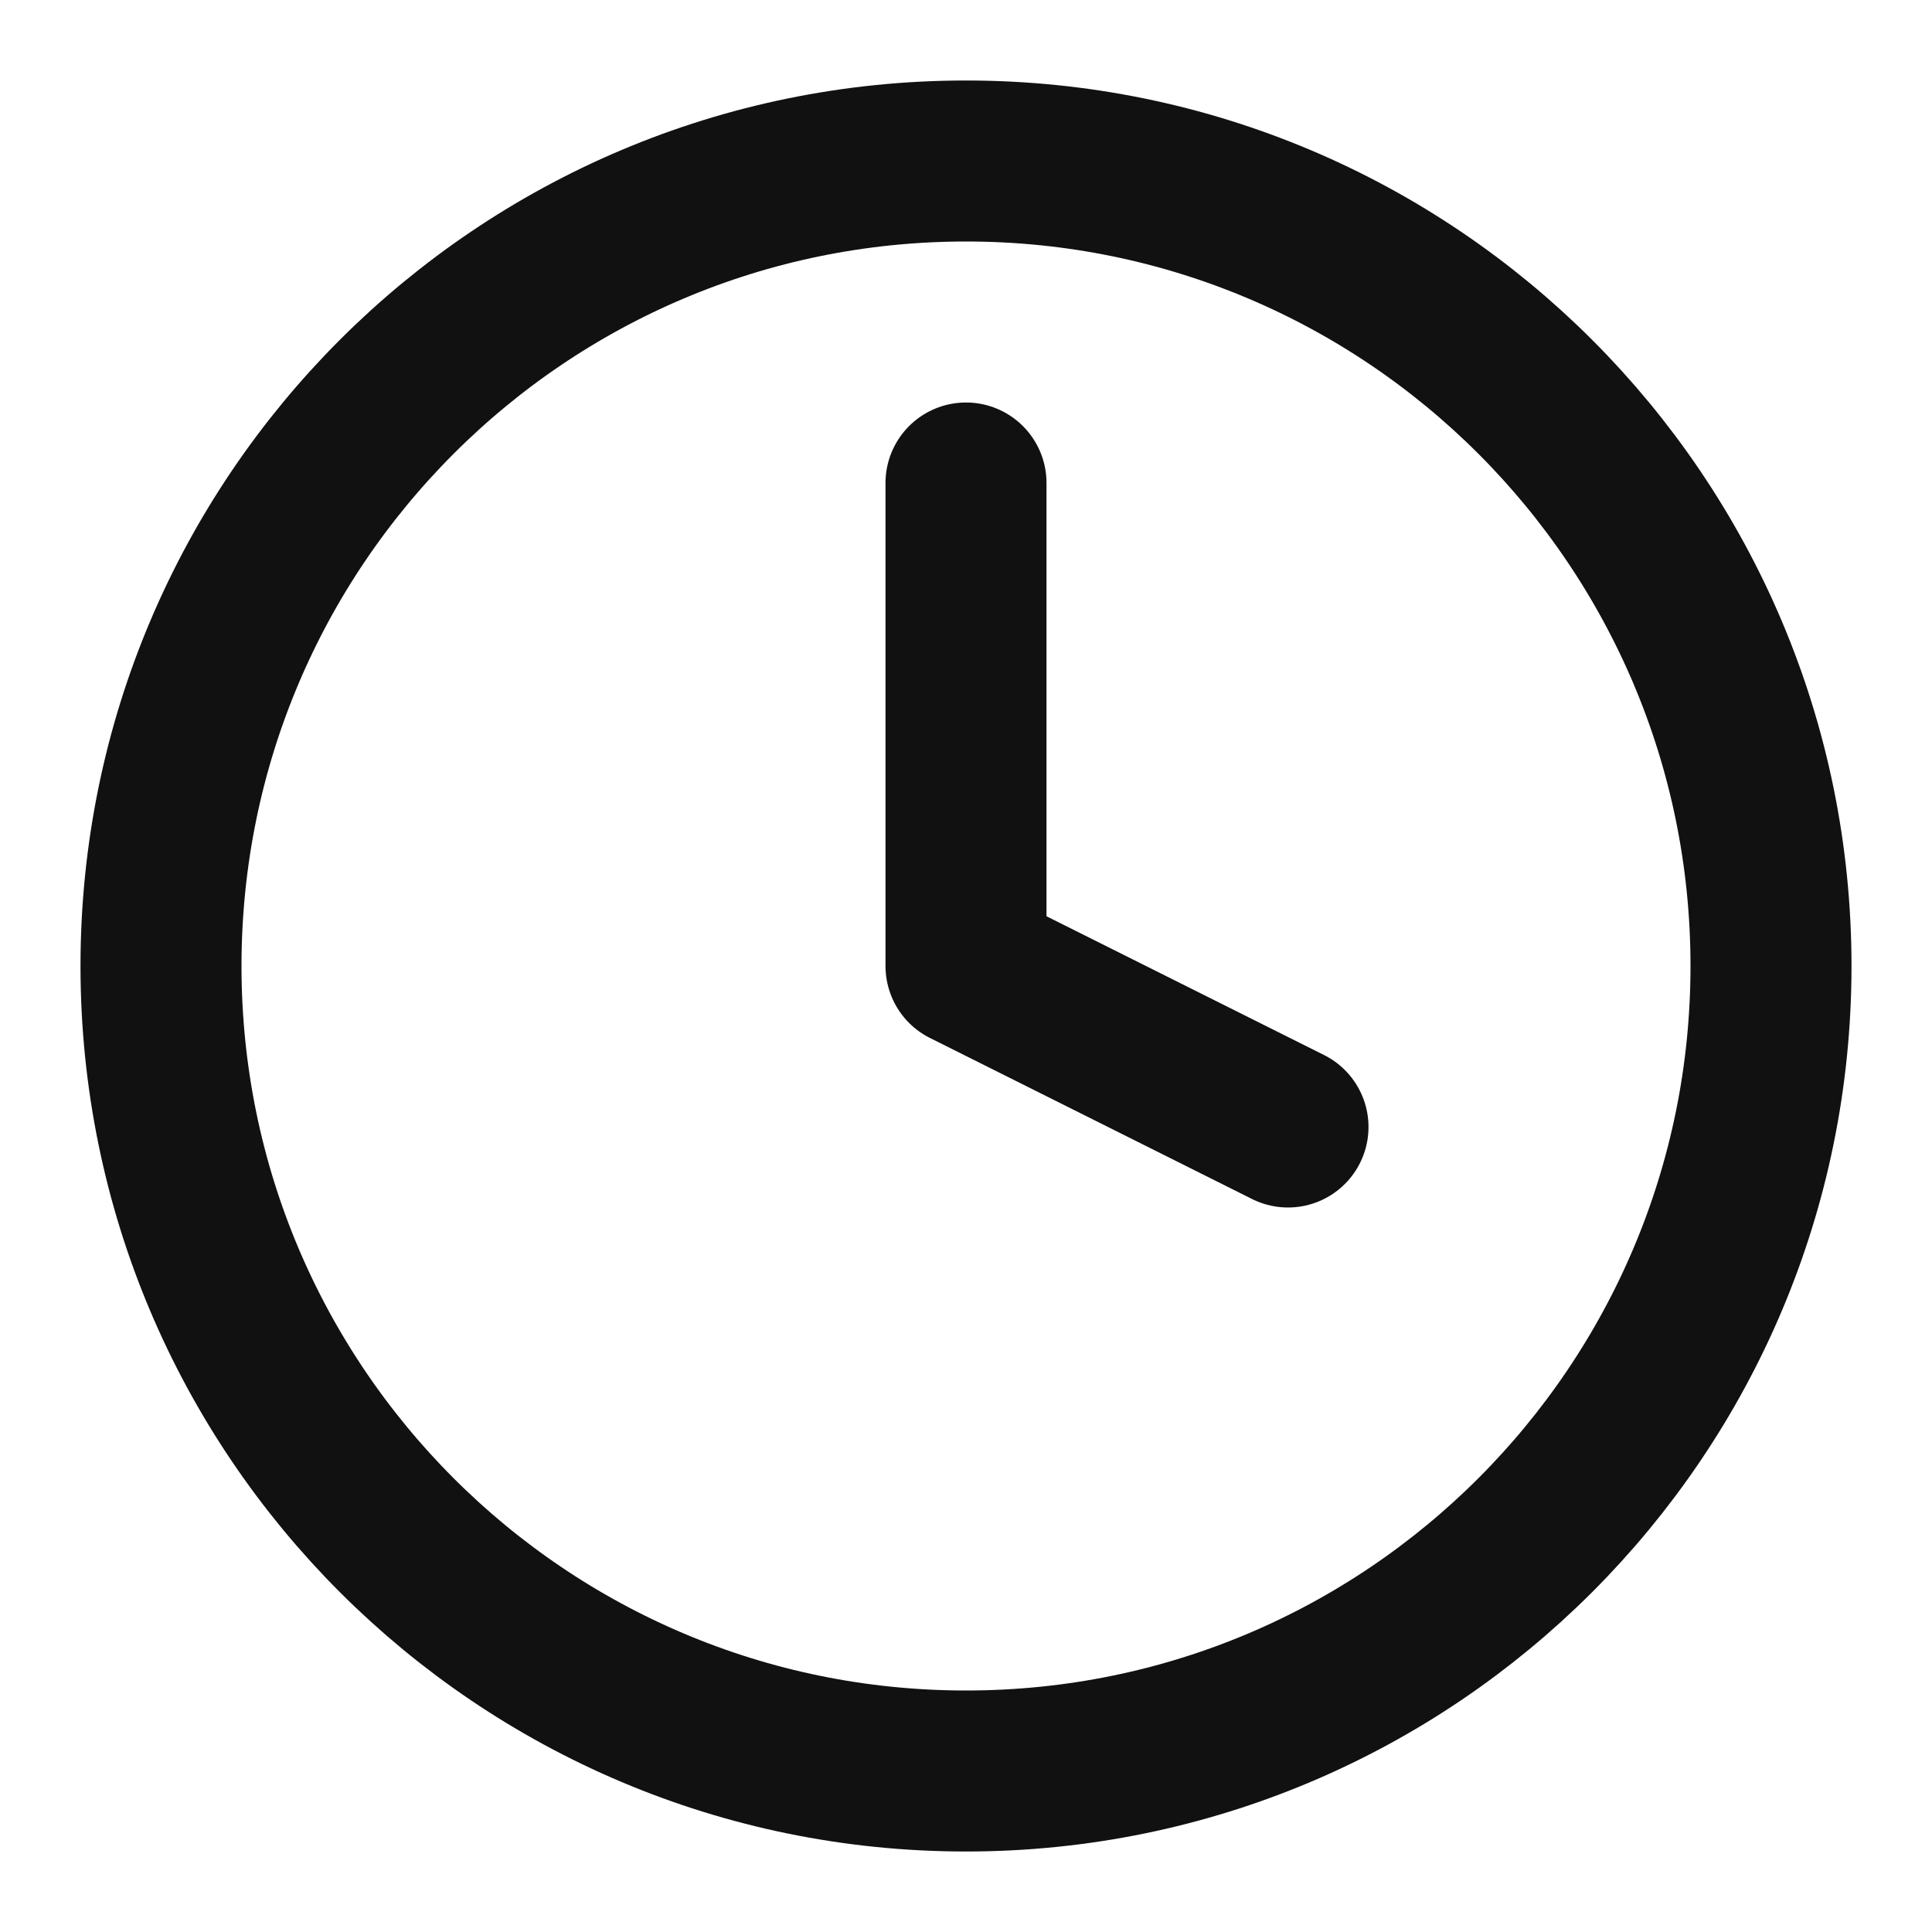
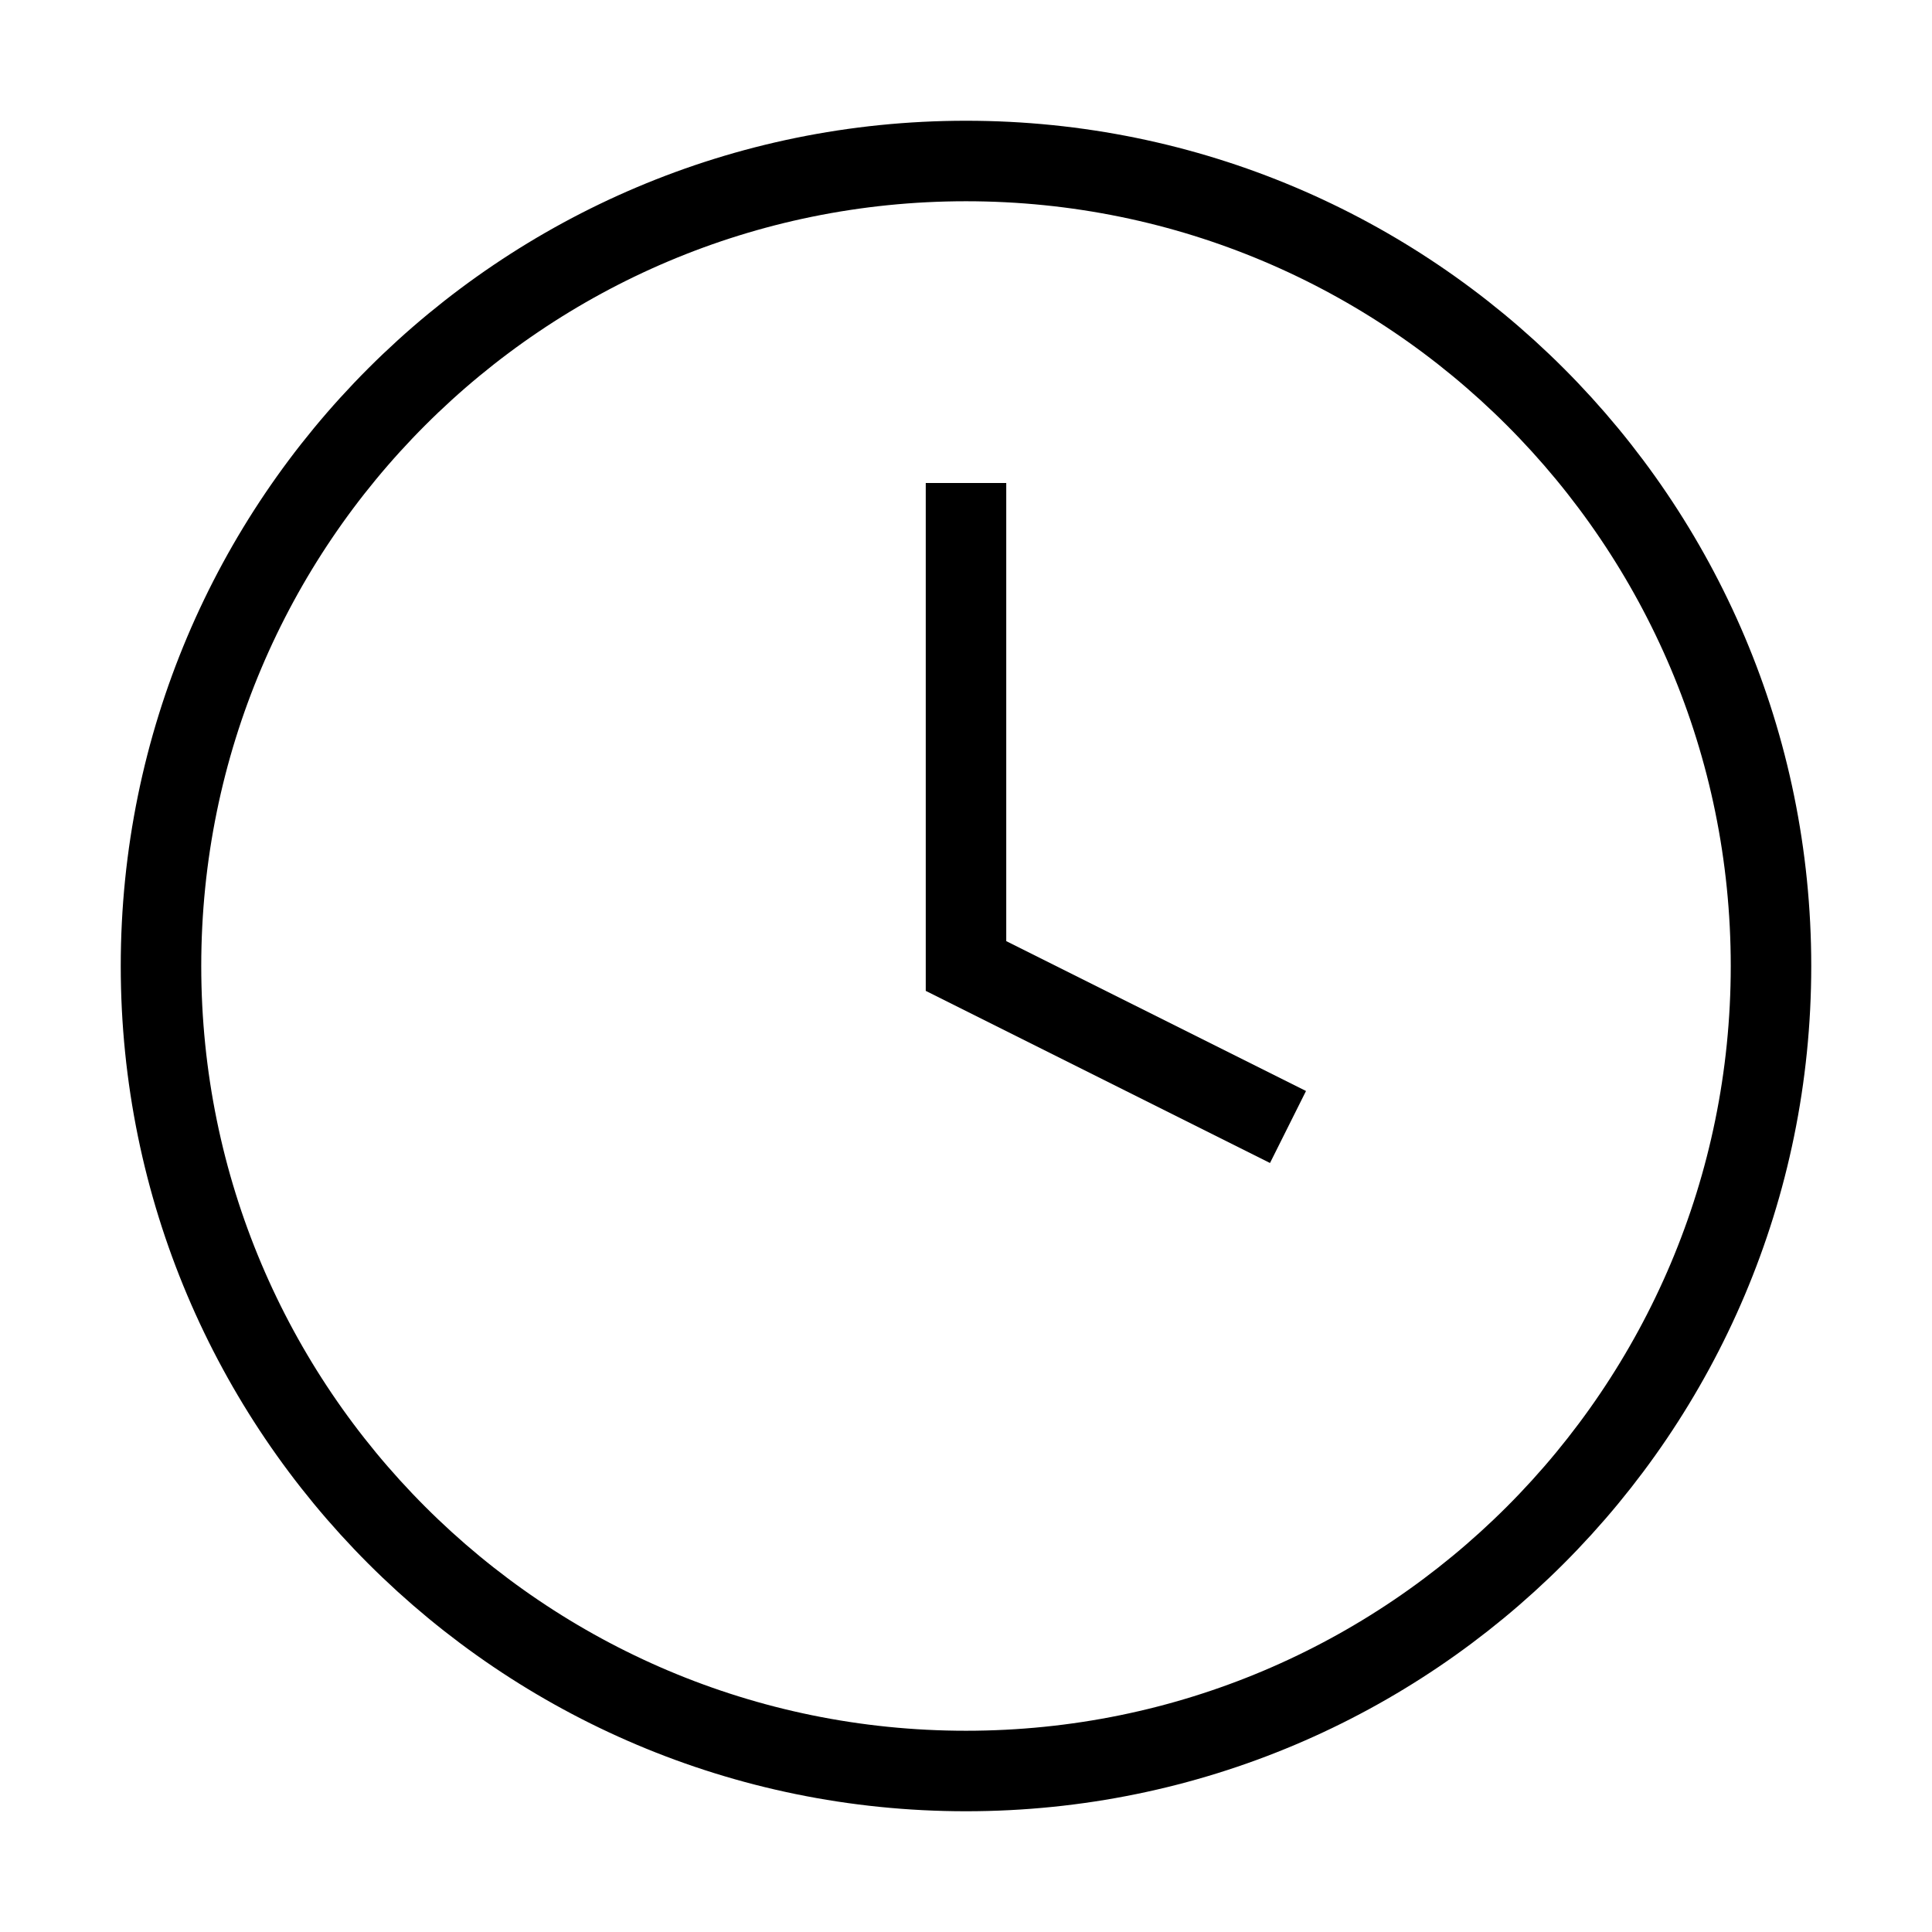
<svg xmlns="http://www.w3.org/2000/svg" width="24" height="24" viewBox="0 0 24 24" fill="none">
-   <path d="M12 22C17.523 22 22 17.523 22 12C22 6.477 17.523 2 12 2C6.477 2 2 6.477 2 12C2 17.523 6.477 22 12 22Z" stroke="#111111" stroke-width="2" stroke-linecap="round" stroke-linejoin="round" />
-   <path d="M12 6V12L16 14" stroke="#111111" stroke-width="2" stroke-linecap="round" stroke-linejoin="round" />
+   <path d="M12 22C17.523 22 22 17.523 22 12C22 6.477 17.523 2 12 2C6.477 2 2 6.477 2 12C2 17.523 6.477 22 12 22Z" stroke="currentColor" strokeWidth="2" strokeLinecap="round" strokeLinejoin="round" />
+   <path d="M12 6V12L16 14" stroke="currentColor" strokeWidth="2" strokeLinecap="round" strokeLinejoin="round" />
</svg>
